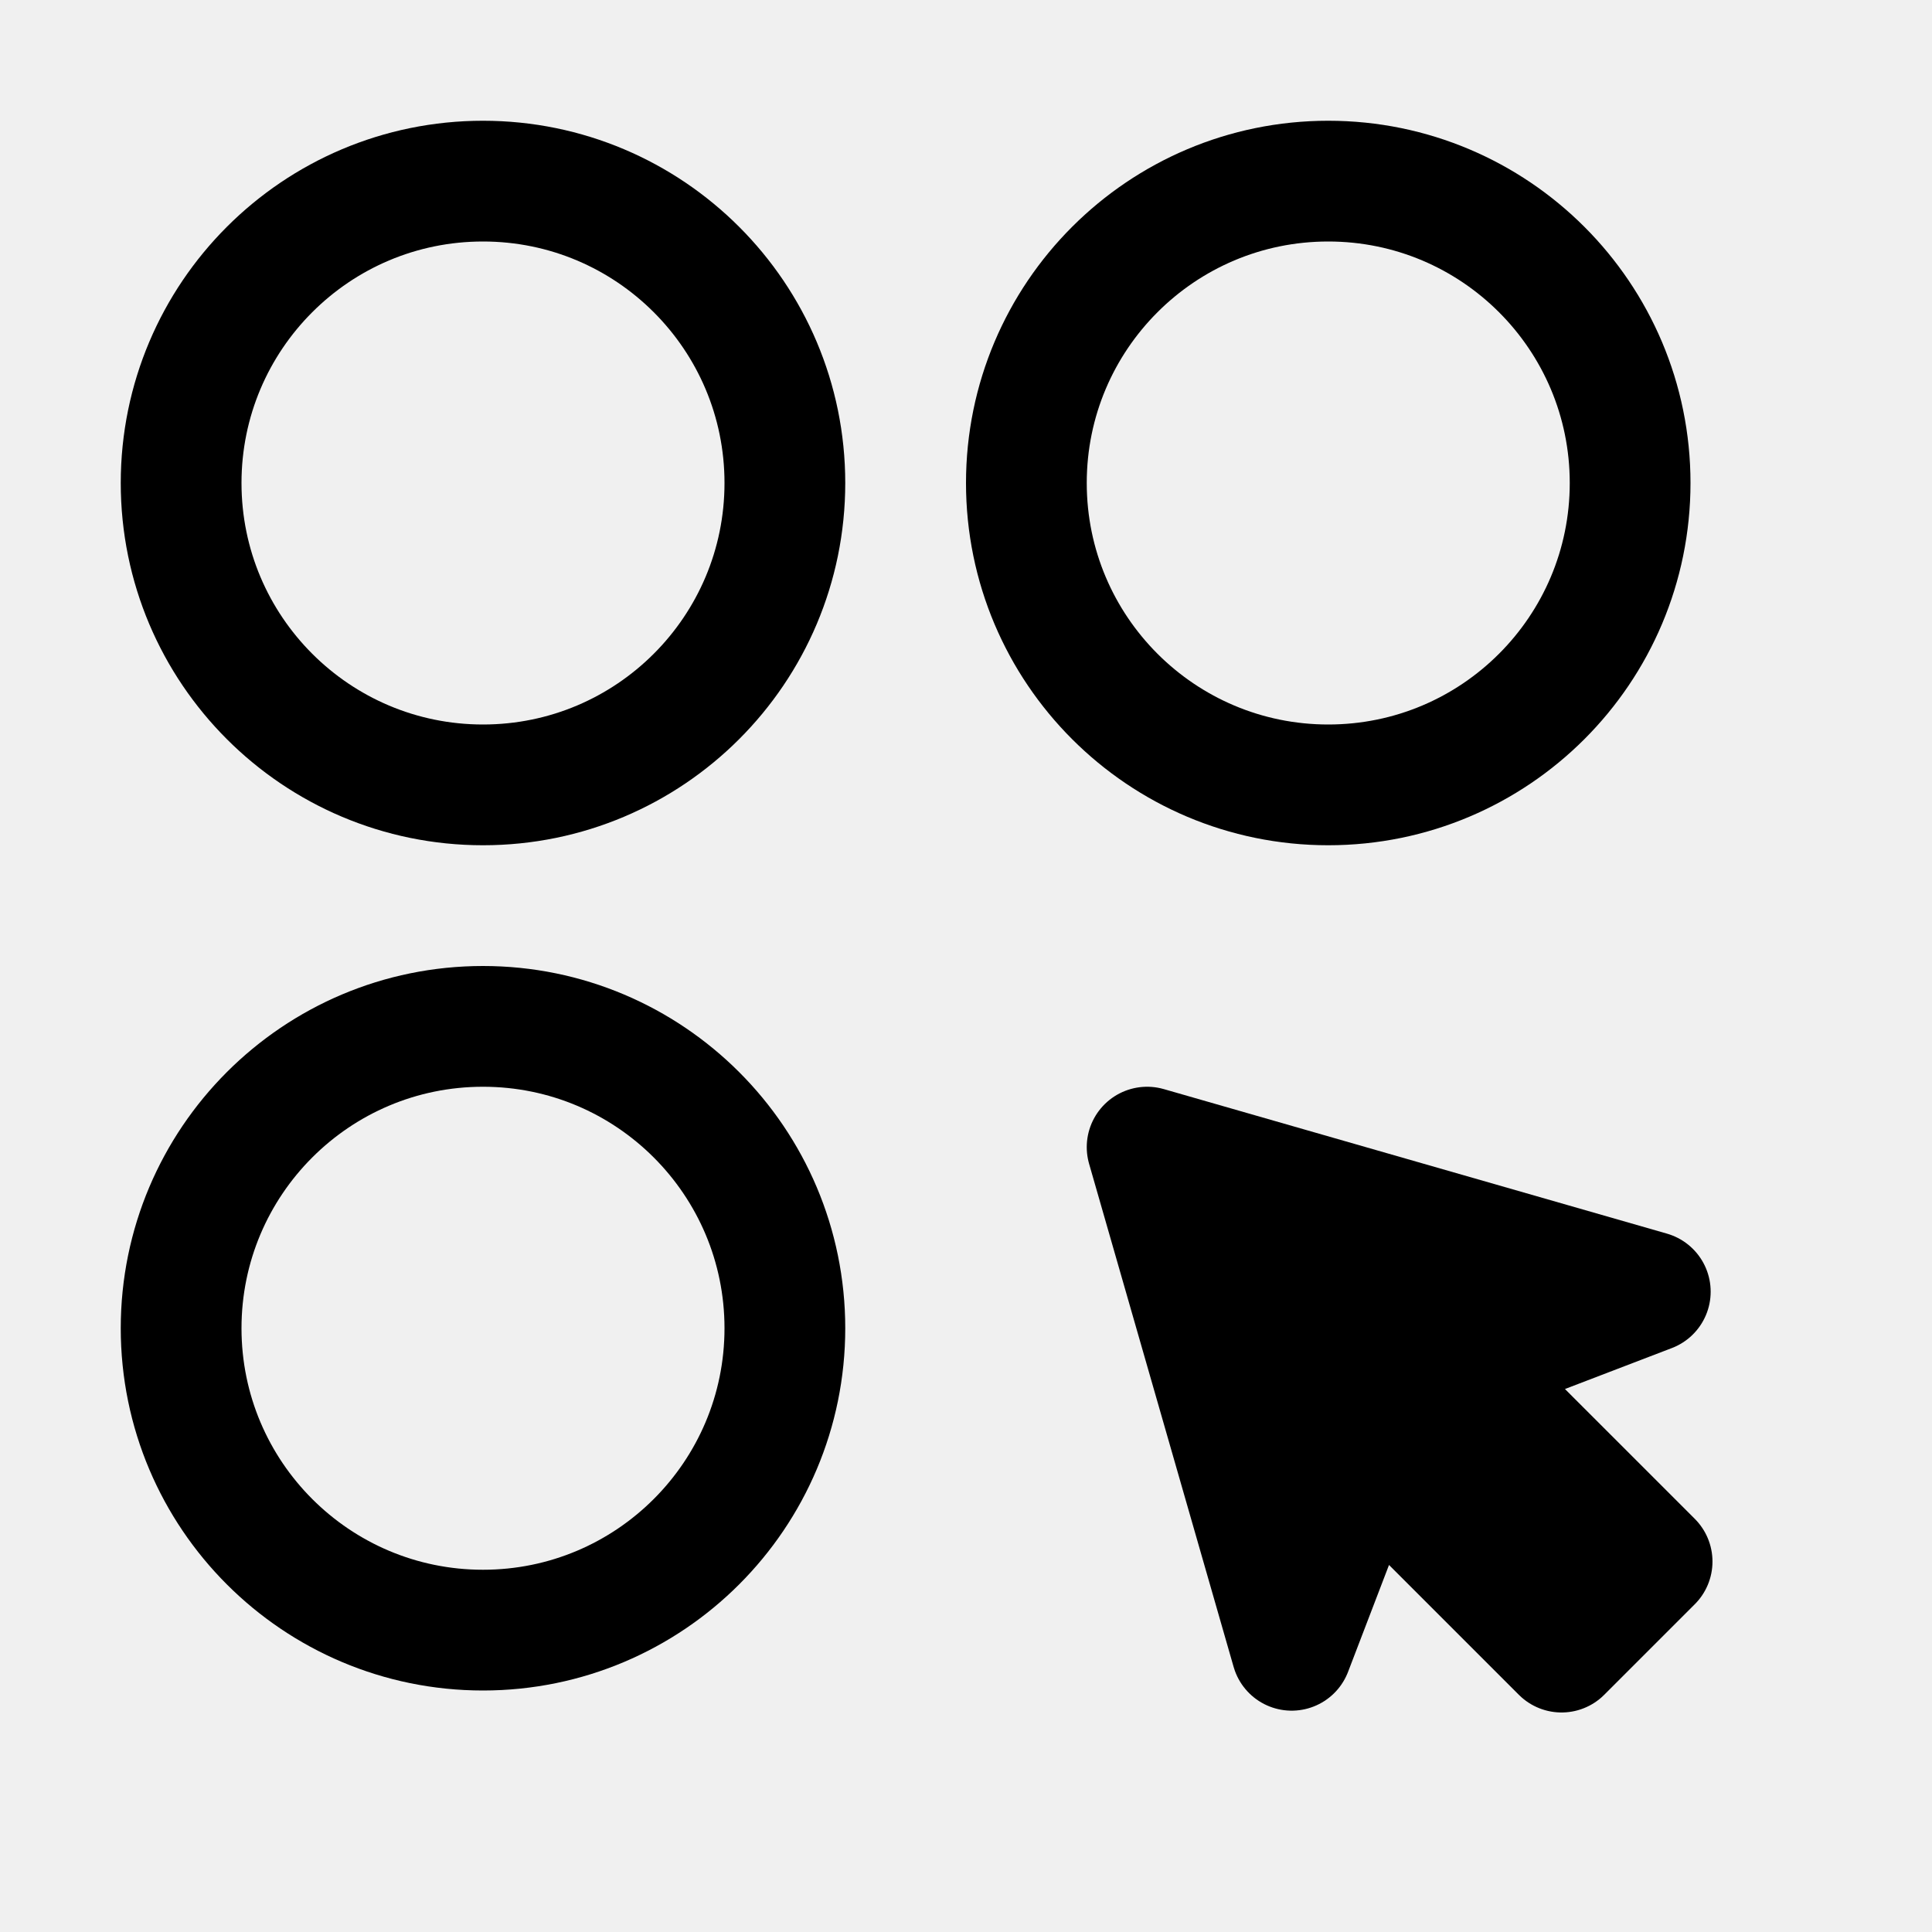
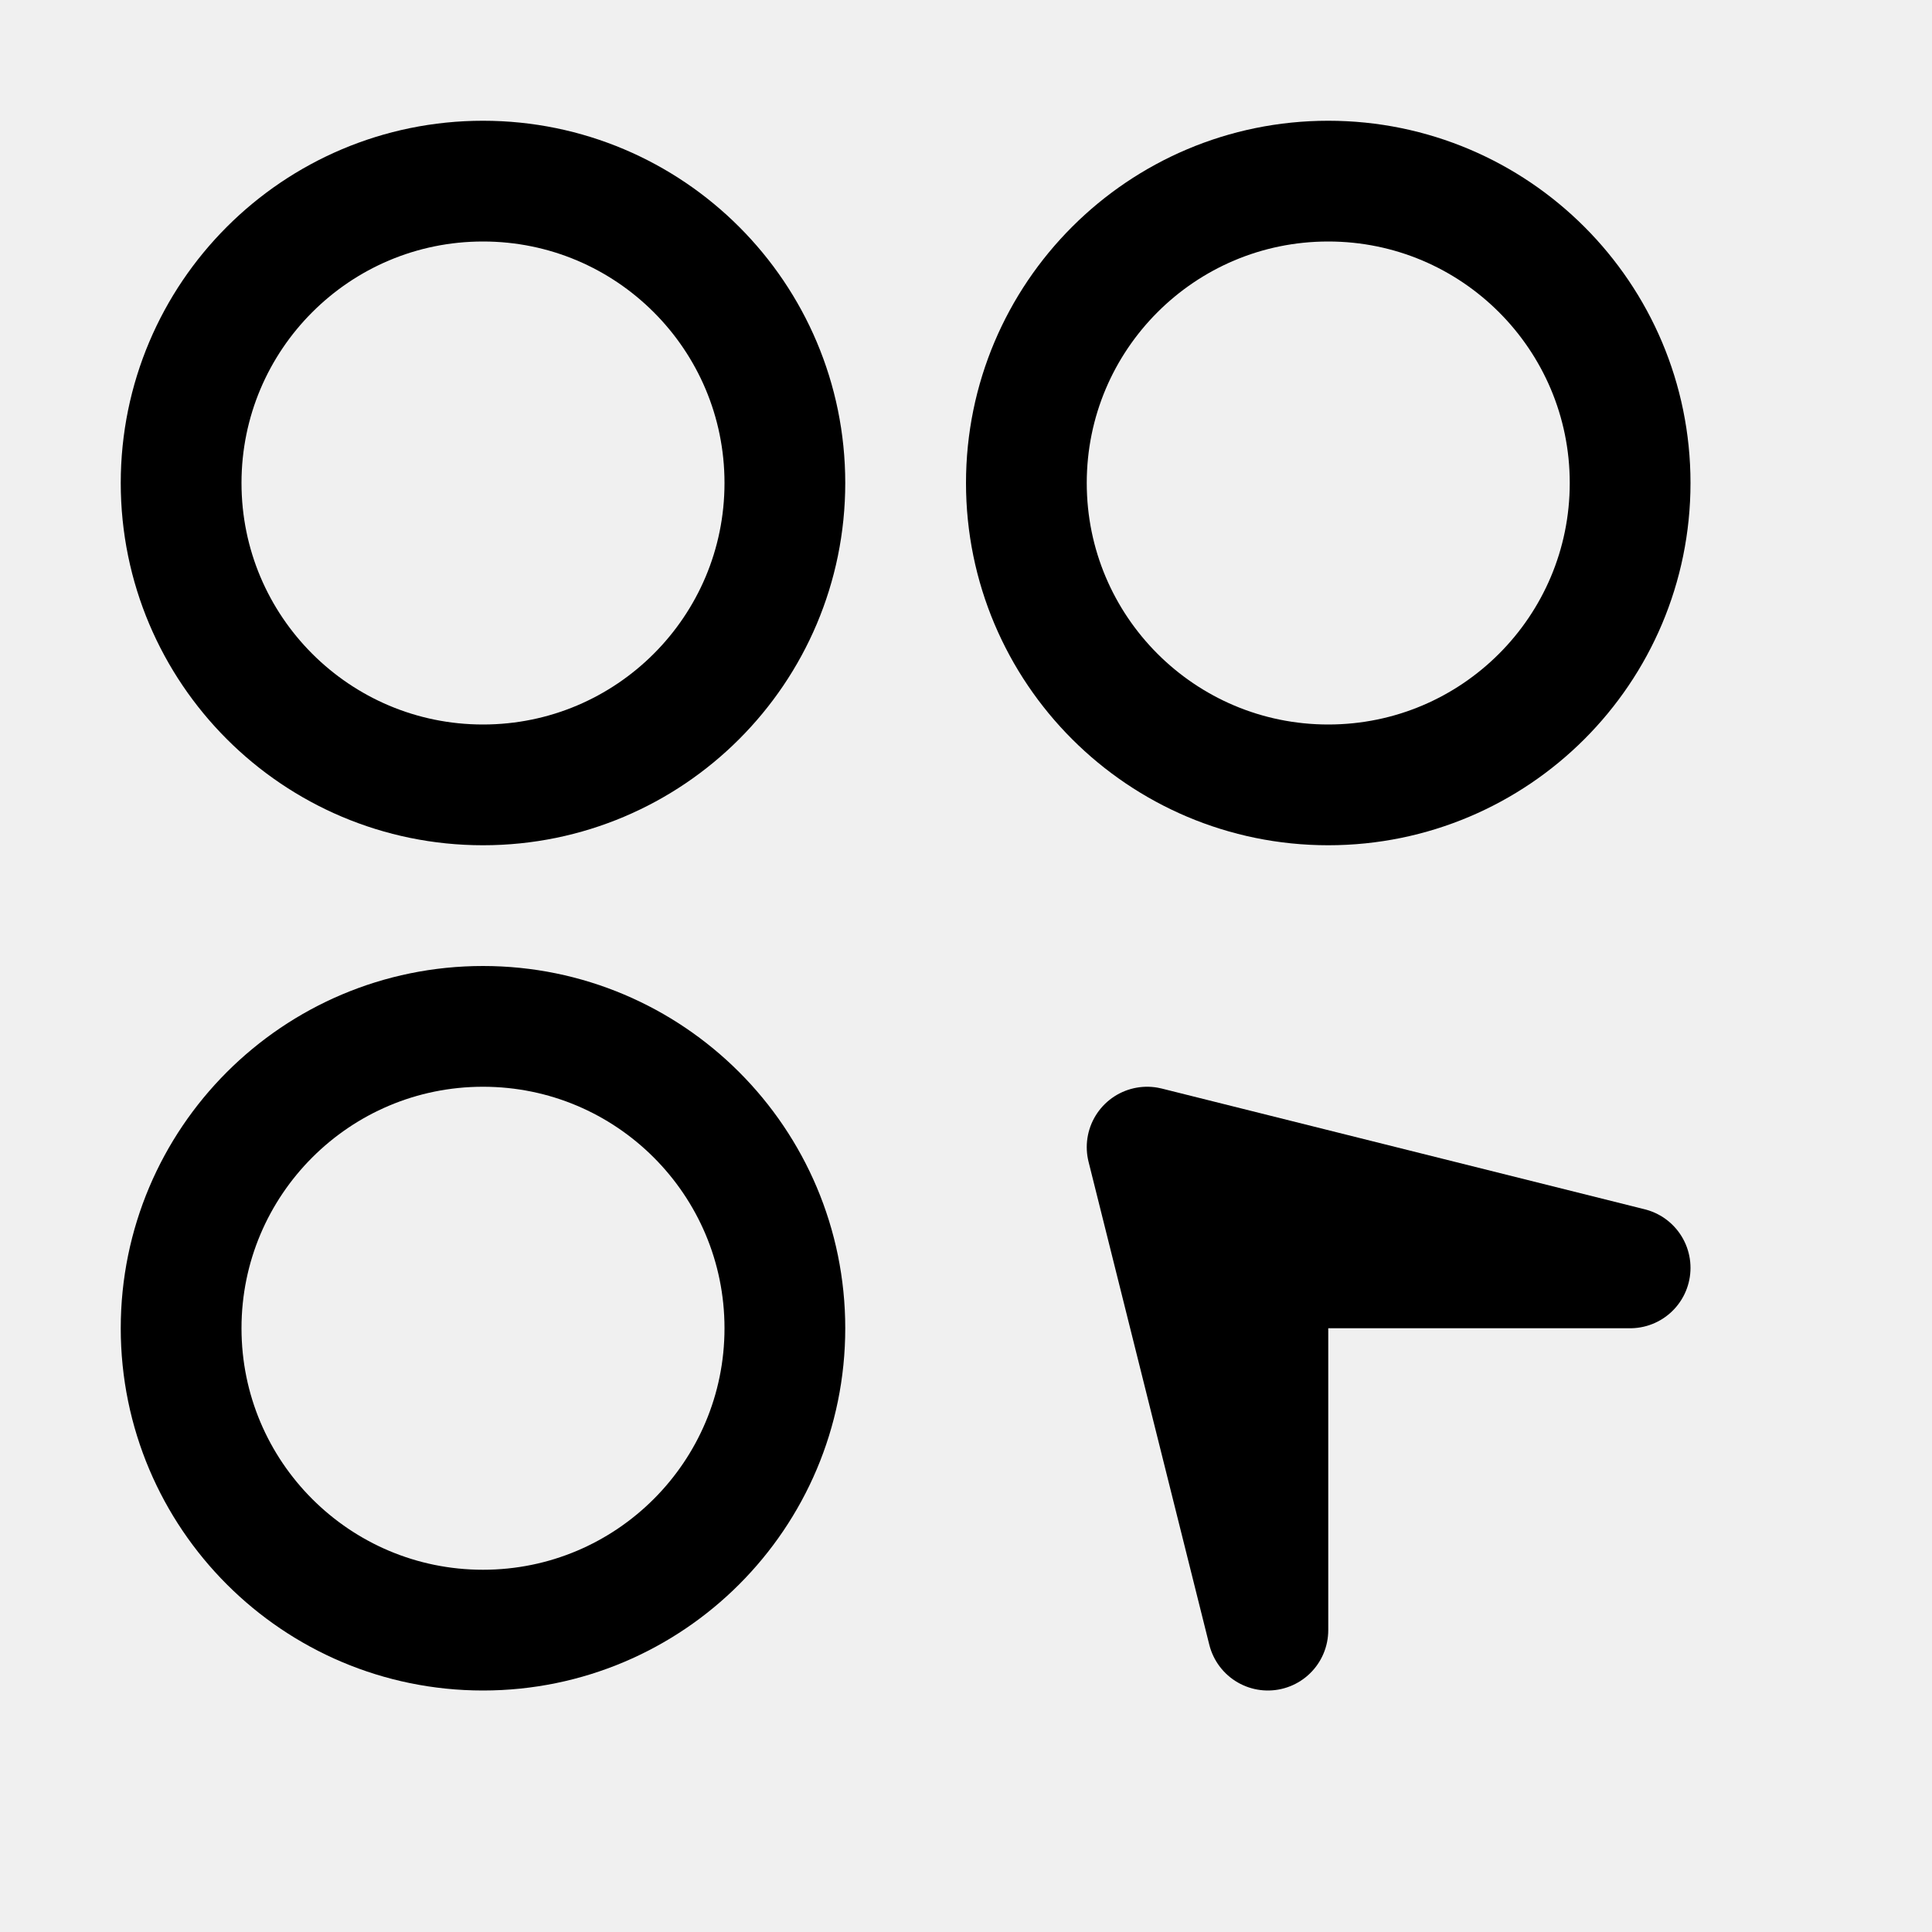
<svg xmlns="http://www.w3.org/2000/svg" width="16" height="16" viewBox="0 0 16 16" fill="none" stroke="currentColor" stroke-width="1" stroke-linecap="round" stroke-linejoin="round">
  <mask id="h-select-similar-16" maskUnits="userSpaceOnUse" x="0" y="0" width="16" height="16">
    <rect width="16" height="16" fill="#fff" />
-     <path d="M9.5 9.5L13.667 10.697L12.062 11.312L13.682 12.932L12.932 13.682L11.312 12.062L10.697 13.667Z" fill="#000" stroke="#000" stroke-width="3" />
+     <path d="M9.5 9.5L13.5 10.5L10.5 10.5L10.5 13.5Z" fill="#000" stroke="#000" stroke-width="3" />
  </mask>
  <g mask="url(#h-select-similar-16)">
    <path d="M1.5 4A2.5 2.5 0 1 1 6.5 4A2.5 2.5 0 1 1 1.5 4ZM1.5 11A2.5 2.5 0 1 1 6.5 11A2.5 2.5 0 1 1 1.5 11ZM8.5 4A2.5 2.5 0 1 1 13.5 4A2.5 2.5 0 1 1 8.5 4Z" />
  </g>
-   <path d="M9.5 9.5L13.667 10.697L12.062 11.312L13.682 12.932L12.932 13.682L11.312 12.062L10.697 13.667Z" fill="currentColor" />
+   <path d="M9.5 9.5L13.5 10.5L10.5 10.5L10.5 13.5Z" fill="currentColor" />
</svg>
